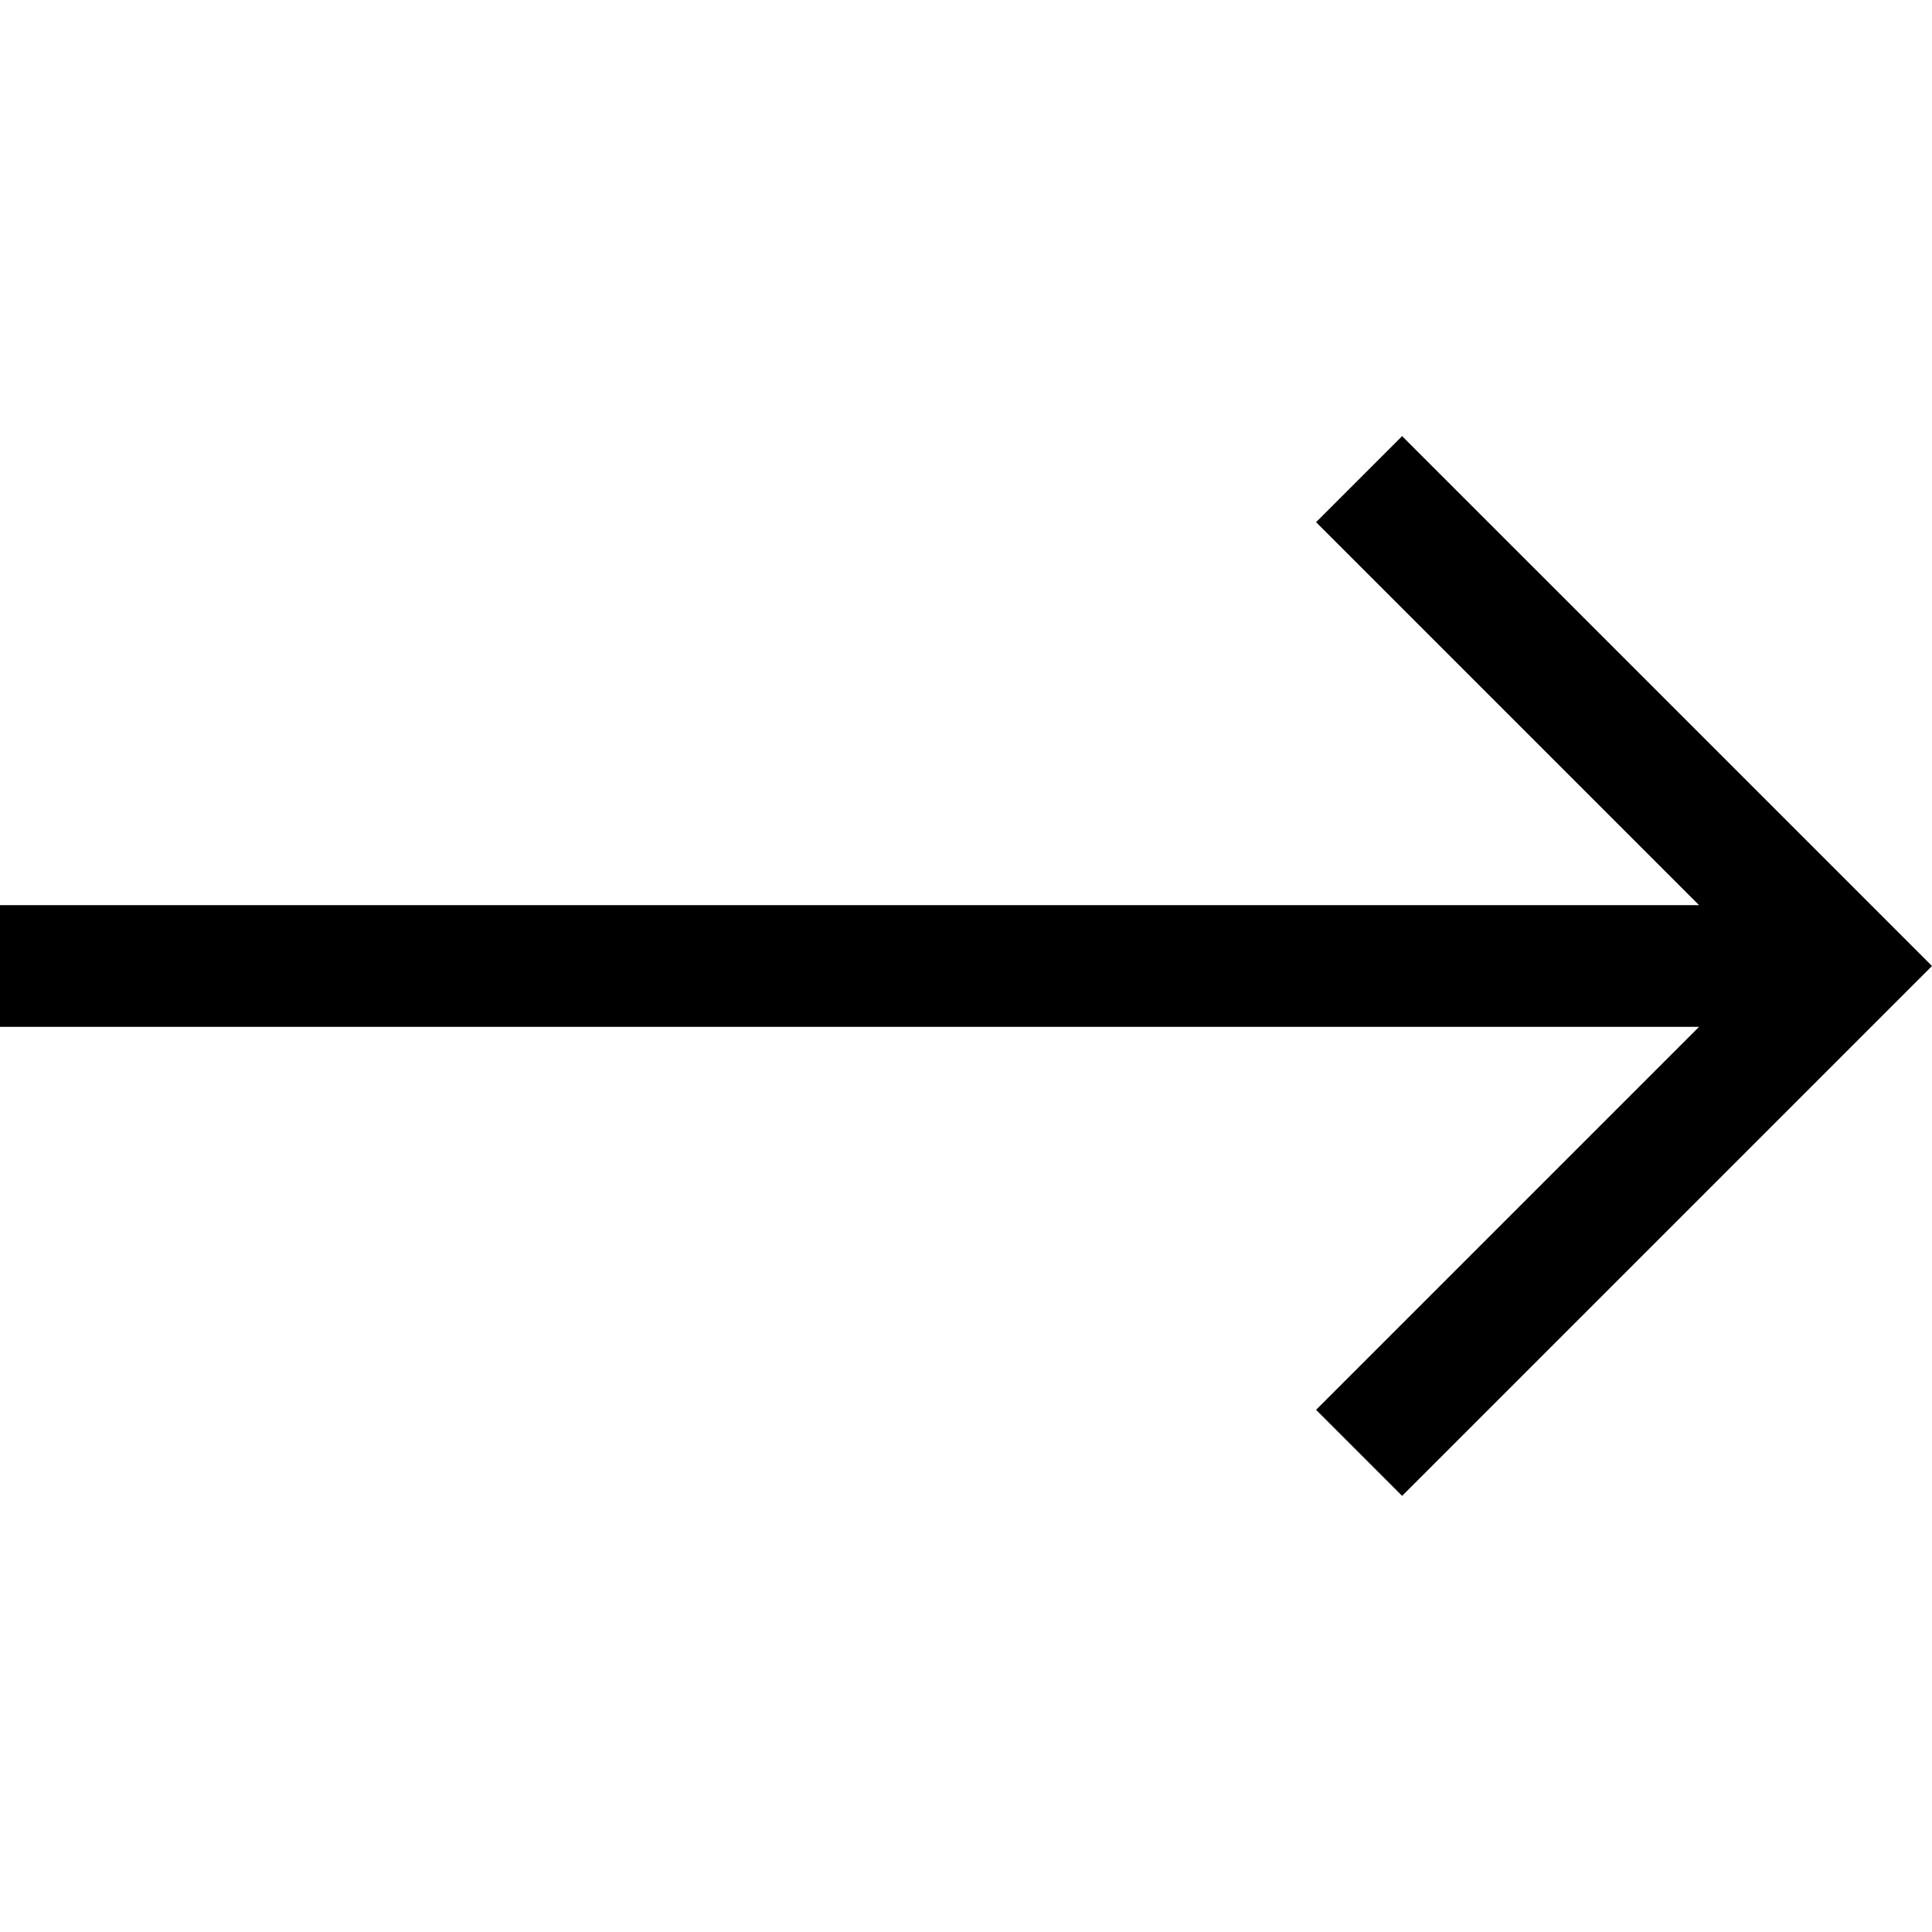
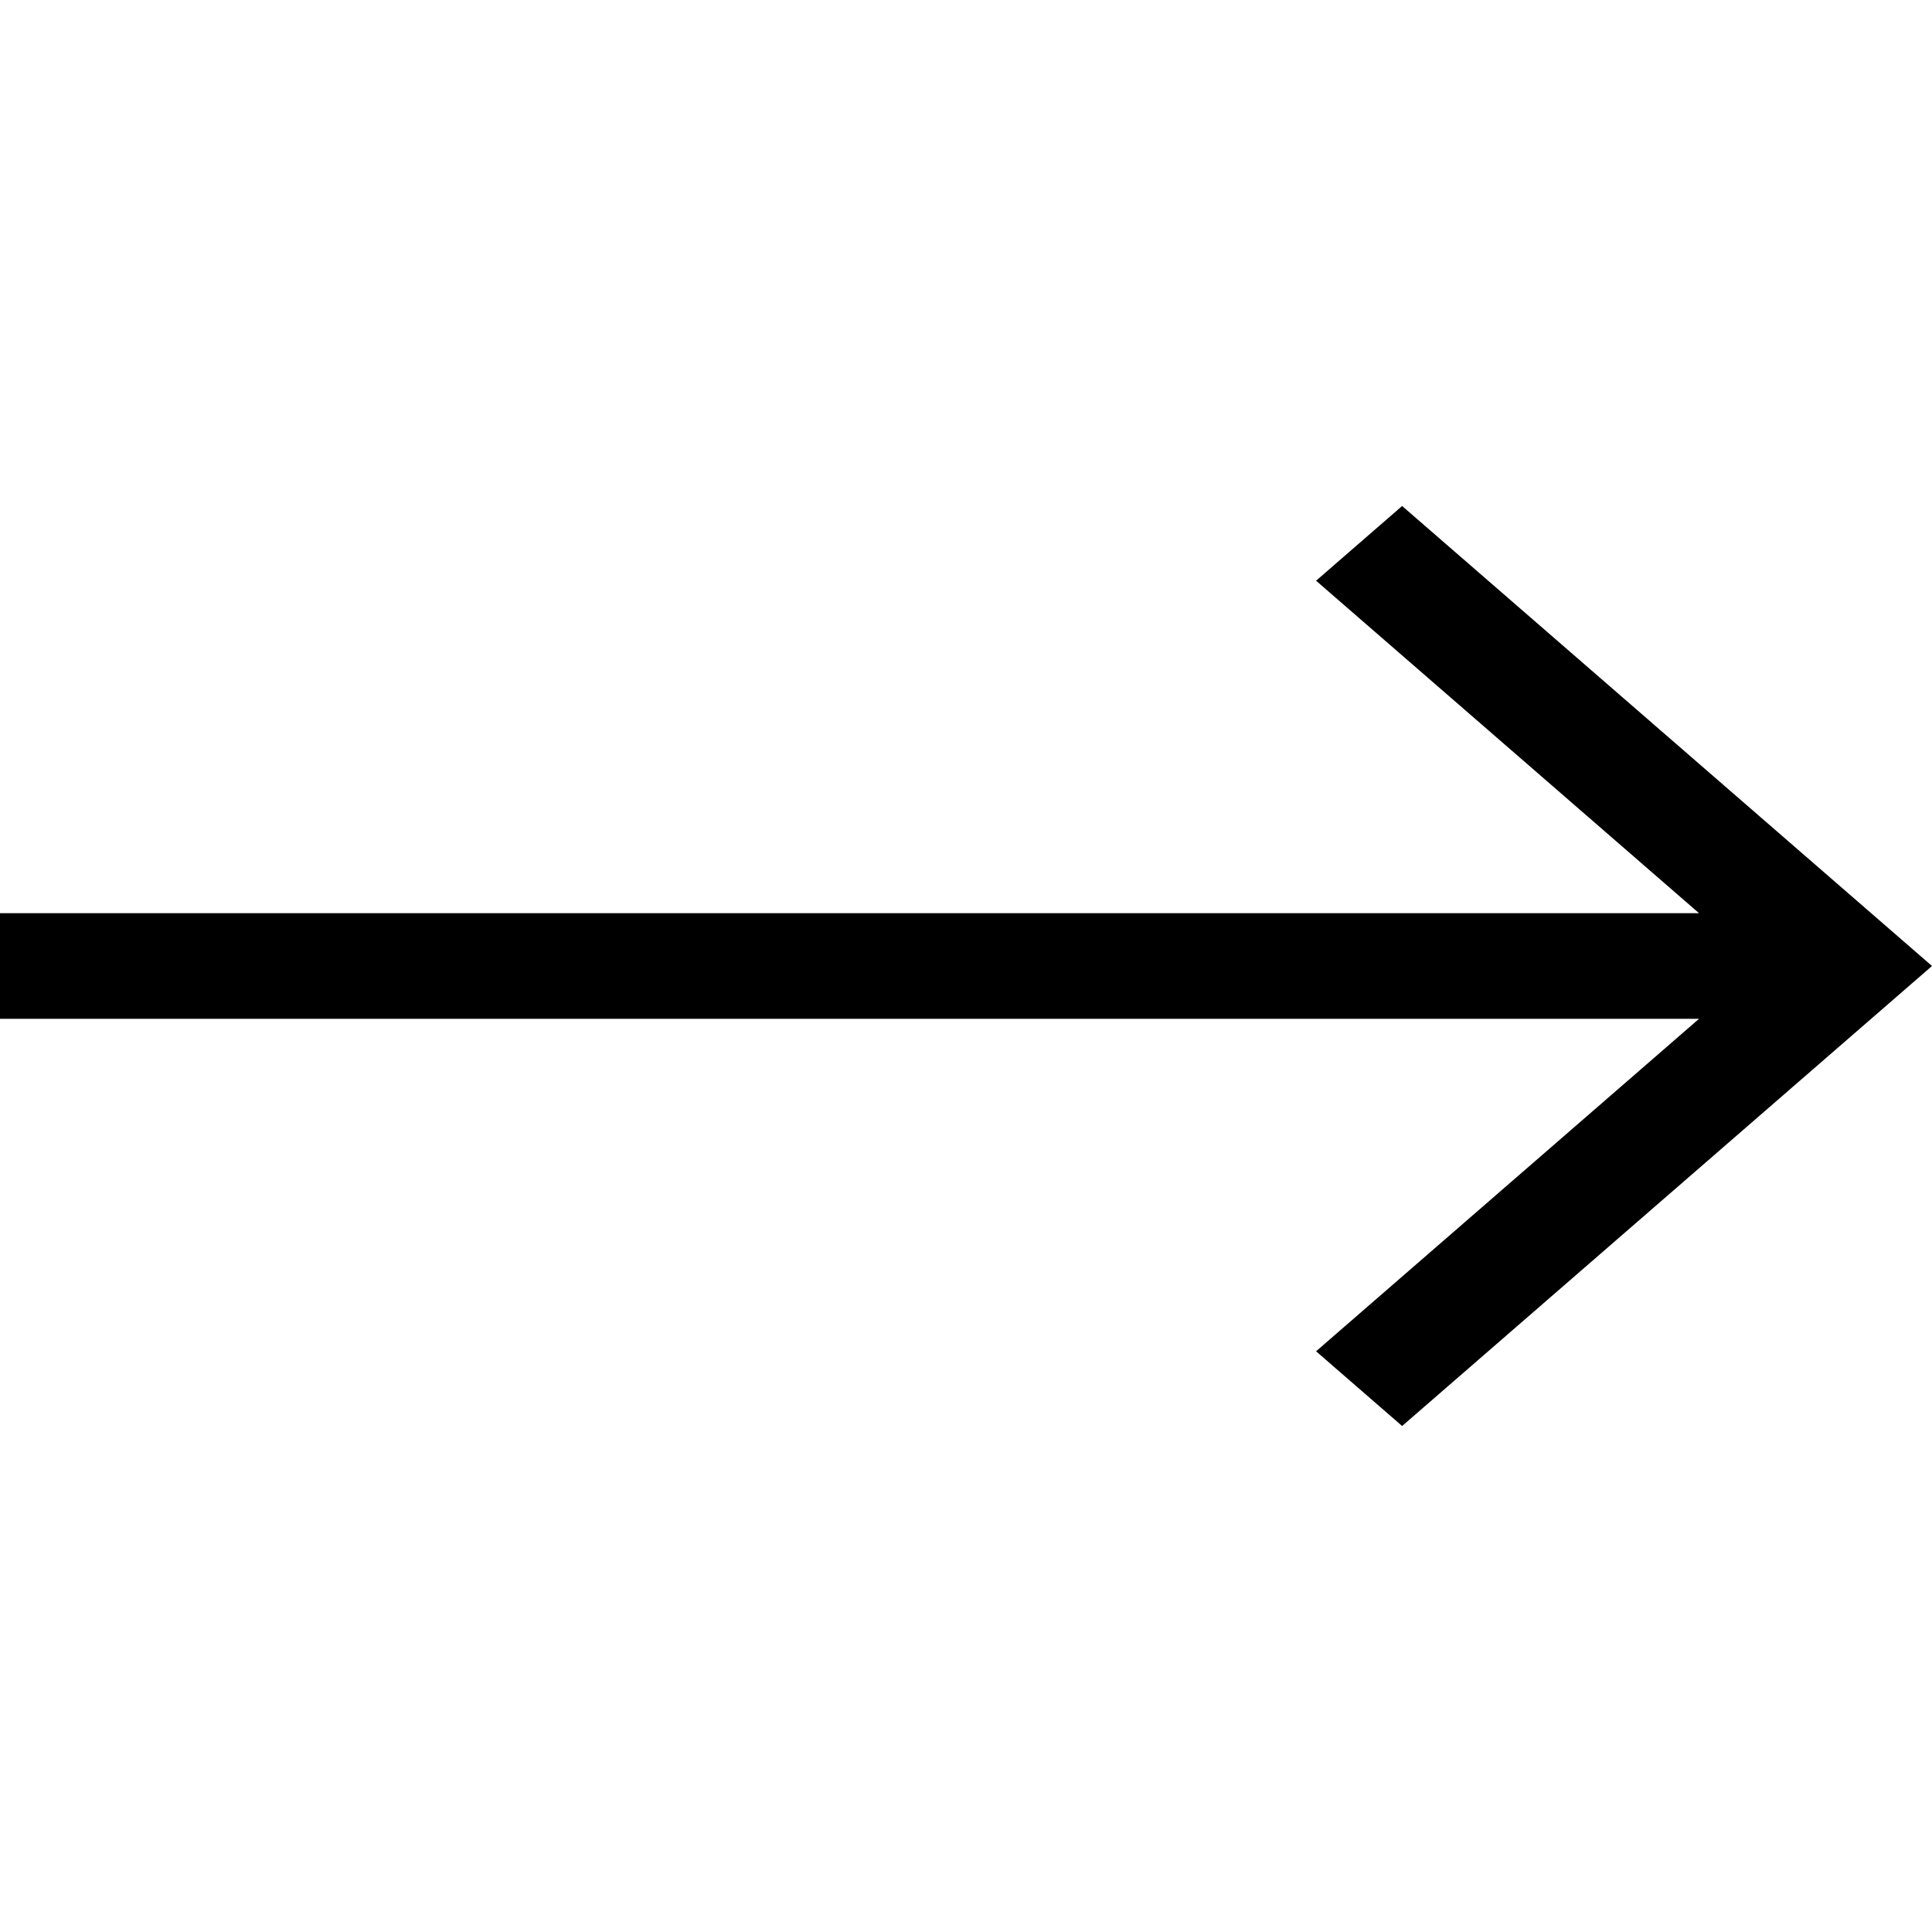
- <svg xmlns="http://www.w3.org/2000/svg" version="1.1" x="0px" y="0px" viewBox="0 0 476.213 476.213">
-   <polygon points="345.606,107.5 324.394,128.713 418.787,223.107 0,223.107 0,253.107 418.787,253.107 324.394,347.5 345.606,368.713 476.213,238.106 " />
+ <svg xmlns="http://www.w3.org/2000/svg" version="1.1" x="0px" y="0px" viewBox="0 0 420 420" width="420" height="420">
+   <polygon points="418.787,223.107 0,223.107 0,253.107 418.787,253.107 324.394,347.5 345.606,368.713 476.213,238.106 345.606,107.5 324.394,128.713 " transform="matrix(0.8819583,0,0,0.7656587,0,27.69169)" />
</svg>
